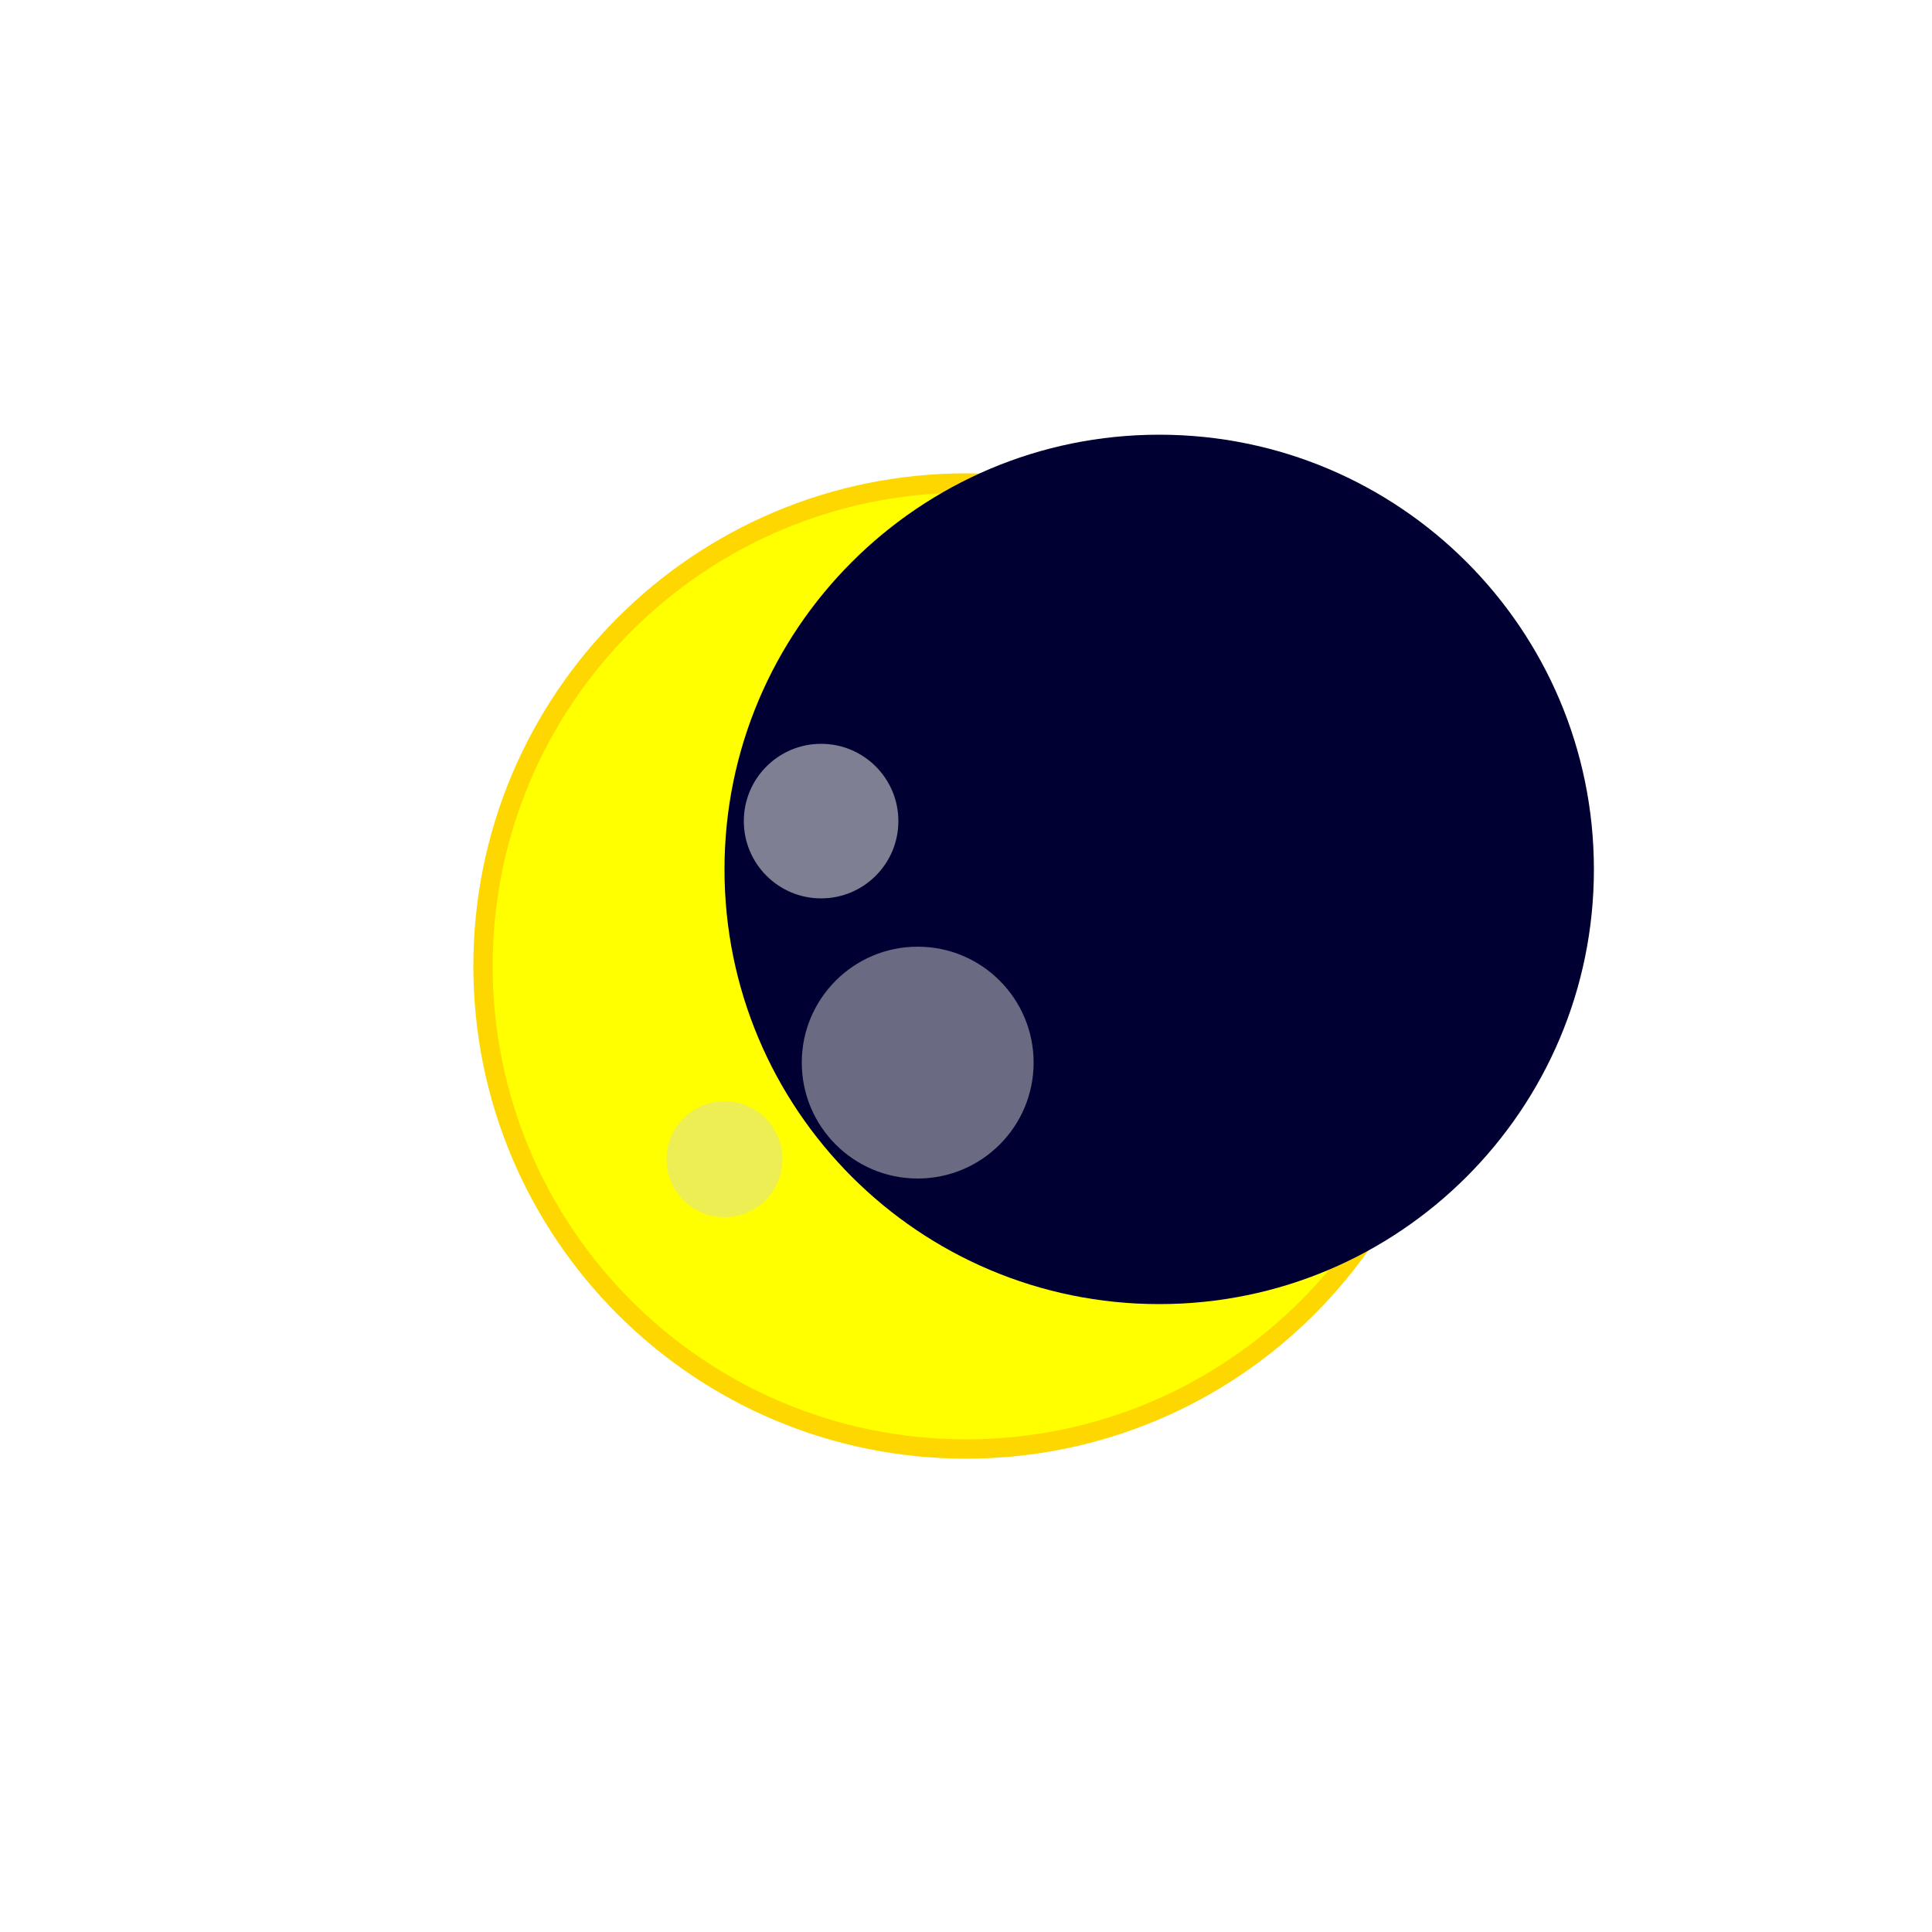
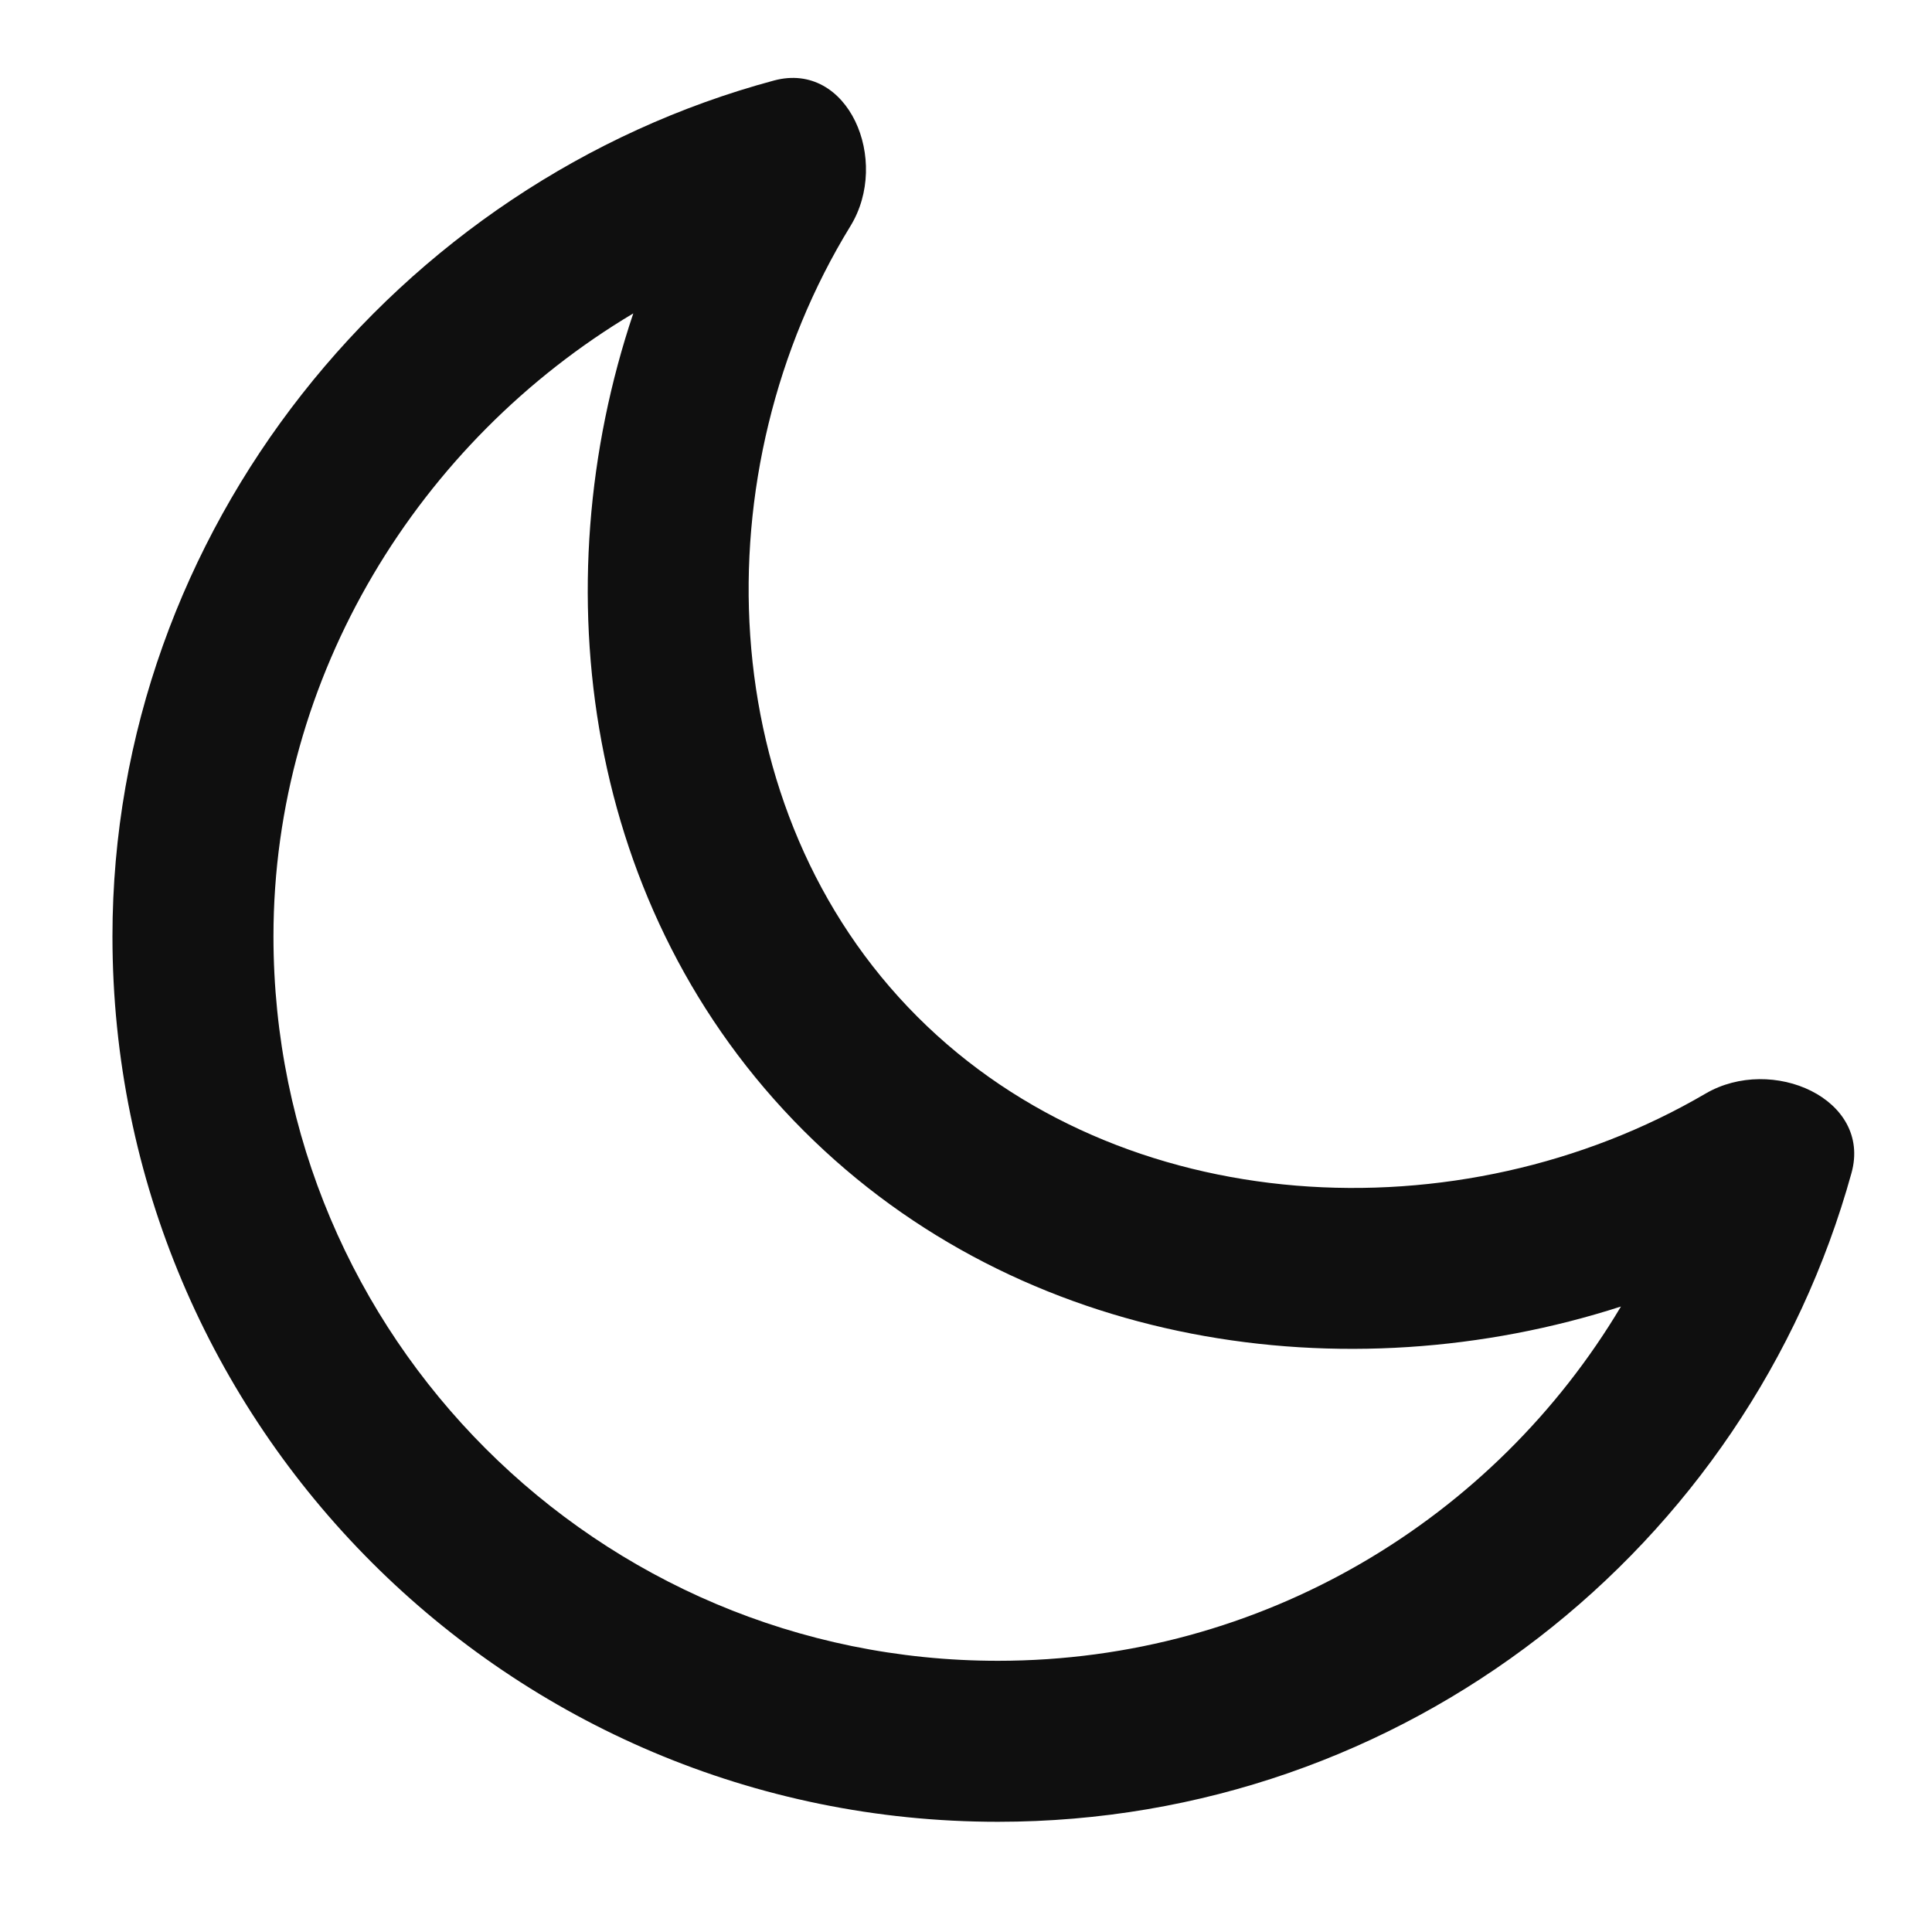
- <svg xmlns="http://www.w3.org/2000/svg" viewBox="0 0 200 200" width="200" height="200">
-   <circle cx="100" cy="100" r="50" fill="#ffff00" stroke="#ffd700" stroke-width="2" />
-   <circle cx="120" cy="90" r="45" fill="#000033" />
-   <circle cx="85" cy="85" r="8" fill="#d3d3d3" opacity="0.6" />
-   <circle cx="95" cy="110" r="12" fill="#d3d3d3" opacity="0.5" />
-   <circle cx="75" cy="120" r="6" fill="#d3d3d3" opacity="0.4" />
+ <svg xmlns="http://www.w3.org/2000/svg" width="800px" height="800px" viewBox="0 0 24 24" fill="none">
+   <path fill-rule="evenodd" clip-rule="evenodd" d="M3.397 11.632C3.397 16.602 7.426 20.631 12.397 20.631C15.686 20.631 18.566 18.866 20.136 16.23C16.729 17.329 12.692 16.755 9.983 14.046C7.252 11.315 6.726 7.284 7.867 3.893C5.207 5.479 3.397 8.389 3.397 11.632ZM21.187 13.585C22.012 13.102 23.255 13.649 23 14.571C21.714 19.219 17.454 22.631 12.397 22.631C6.322 22.631 1.397 17.707 1.397 11.632C1.397 6.589 4.935 2.258 9.615 1C10.539 0.752 11.065 1.994 10.564 2.809C8.7 5.847 8.832 10.066 11.397 12.631C13.932 15.166 18.137 15.37 21.187 13.585Z" fill="#0F0F0F" />
</svg>
